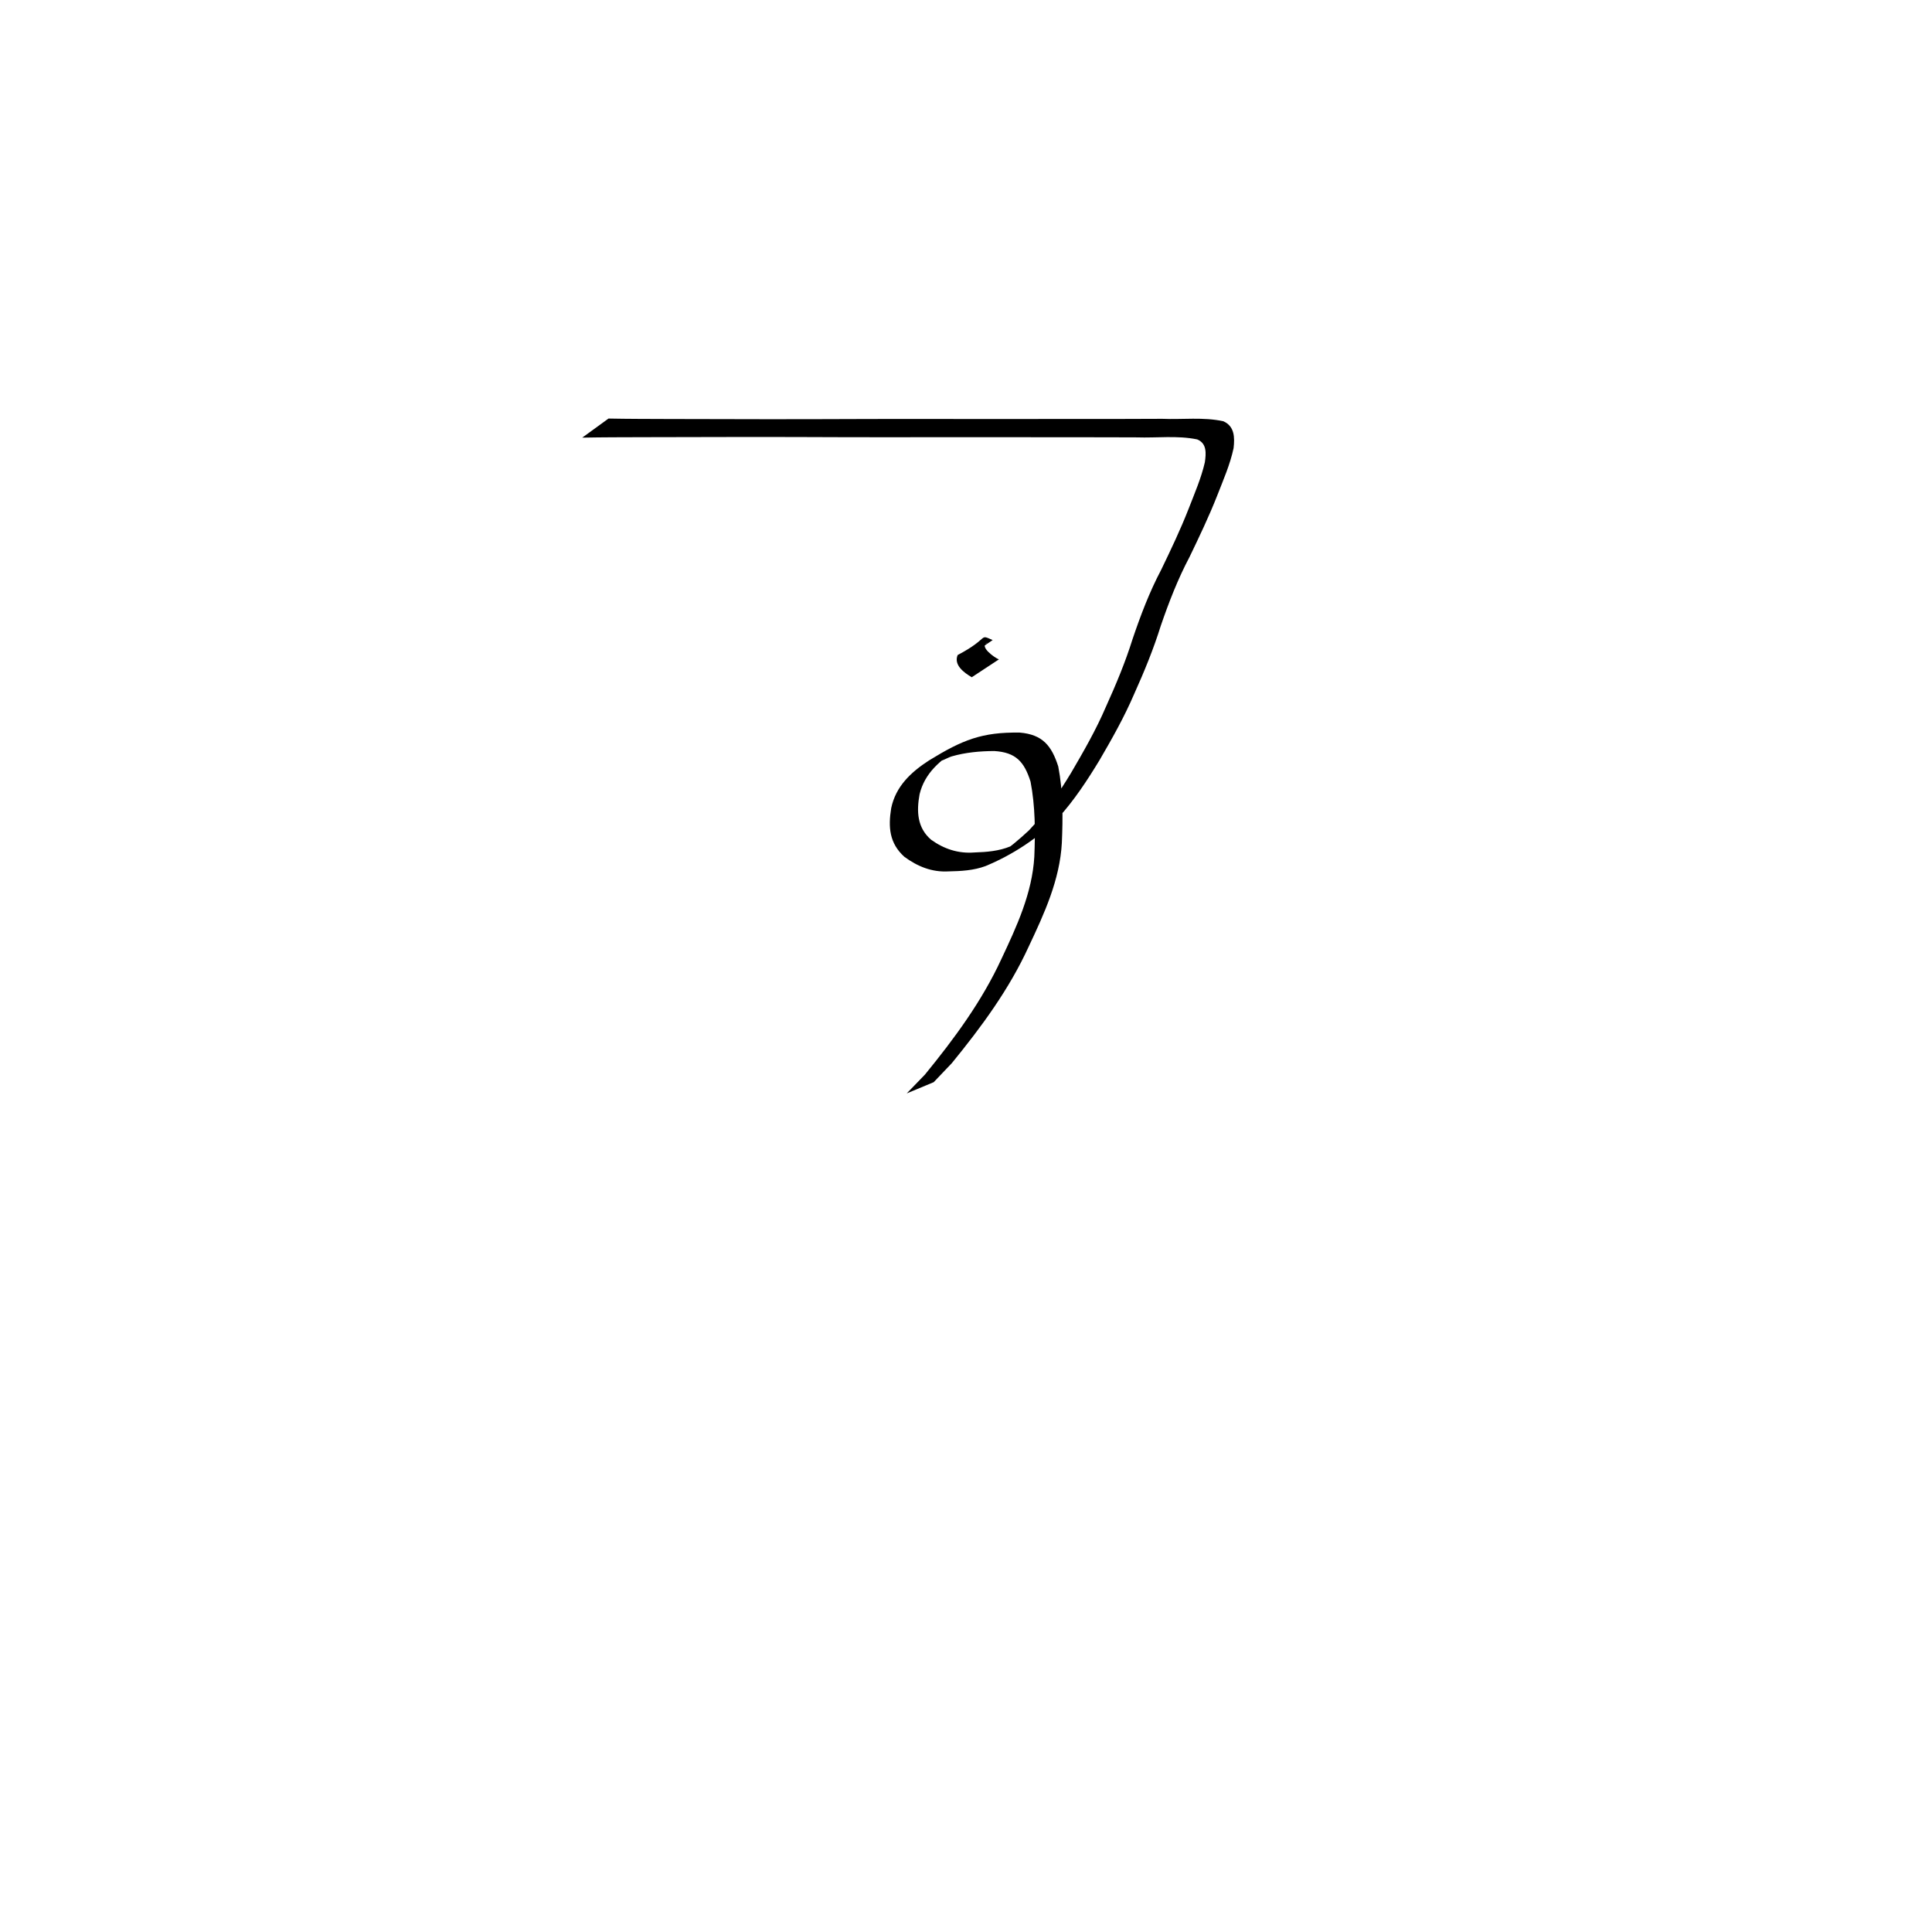
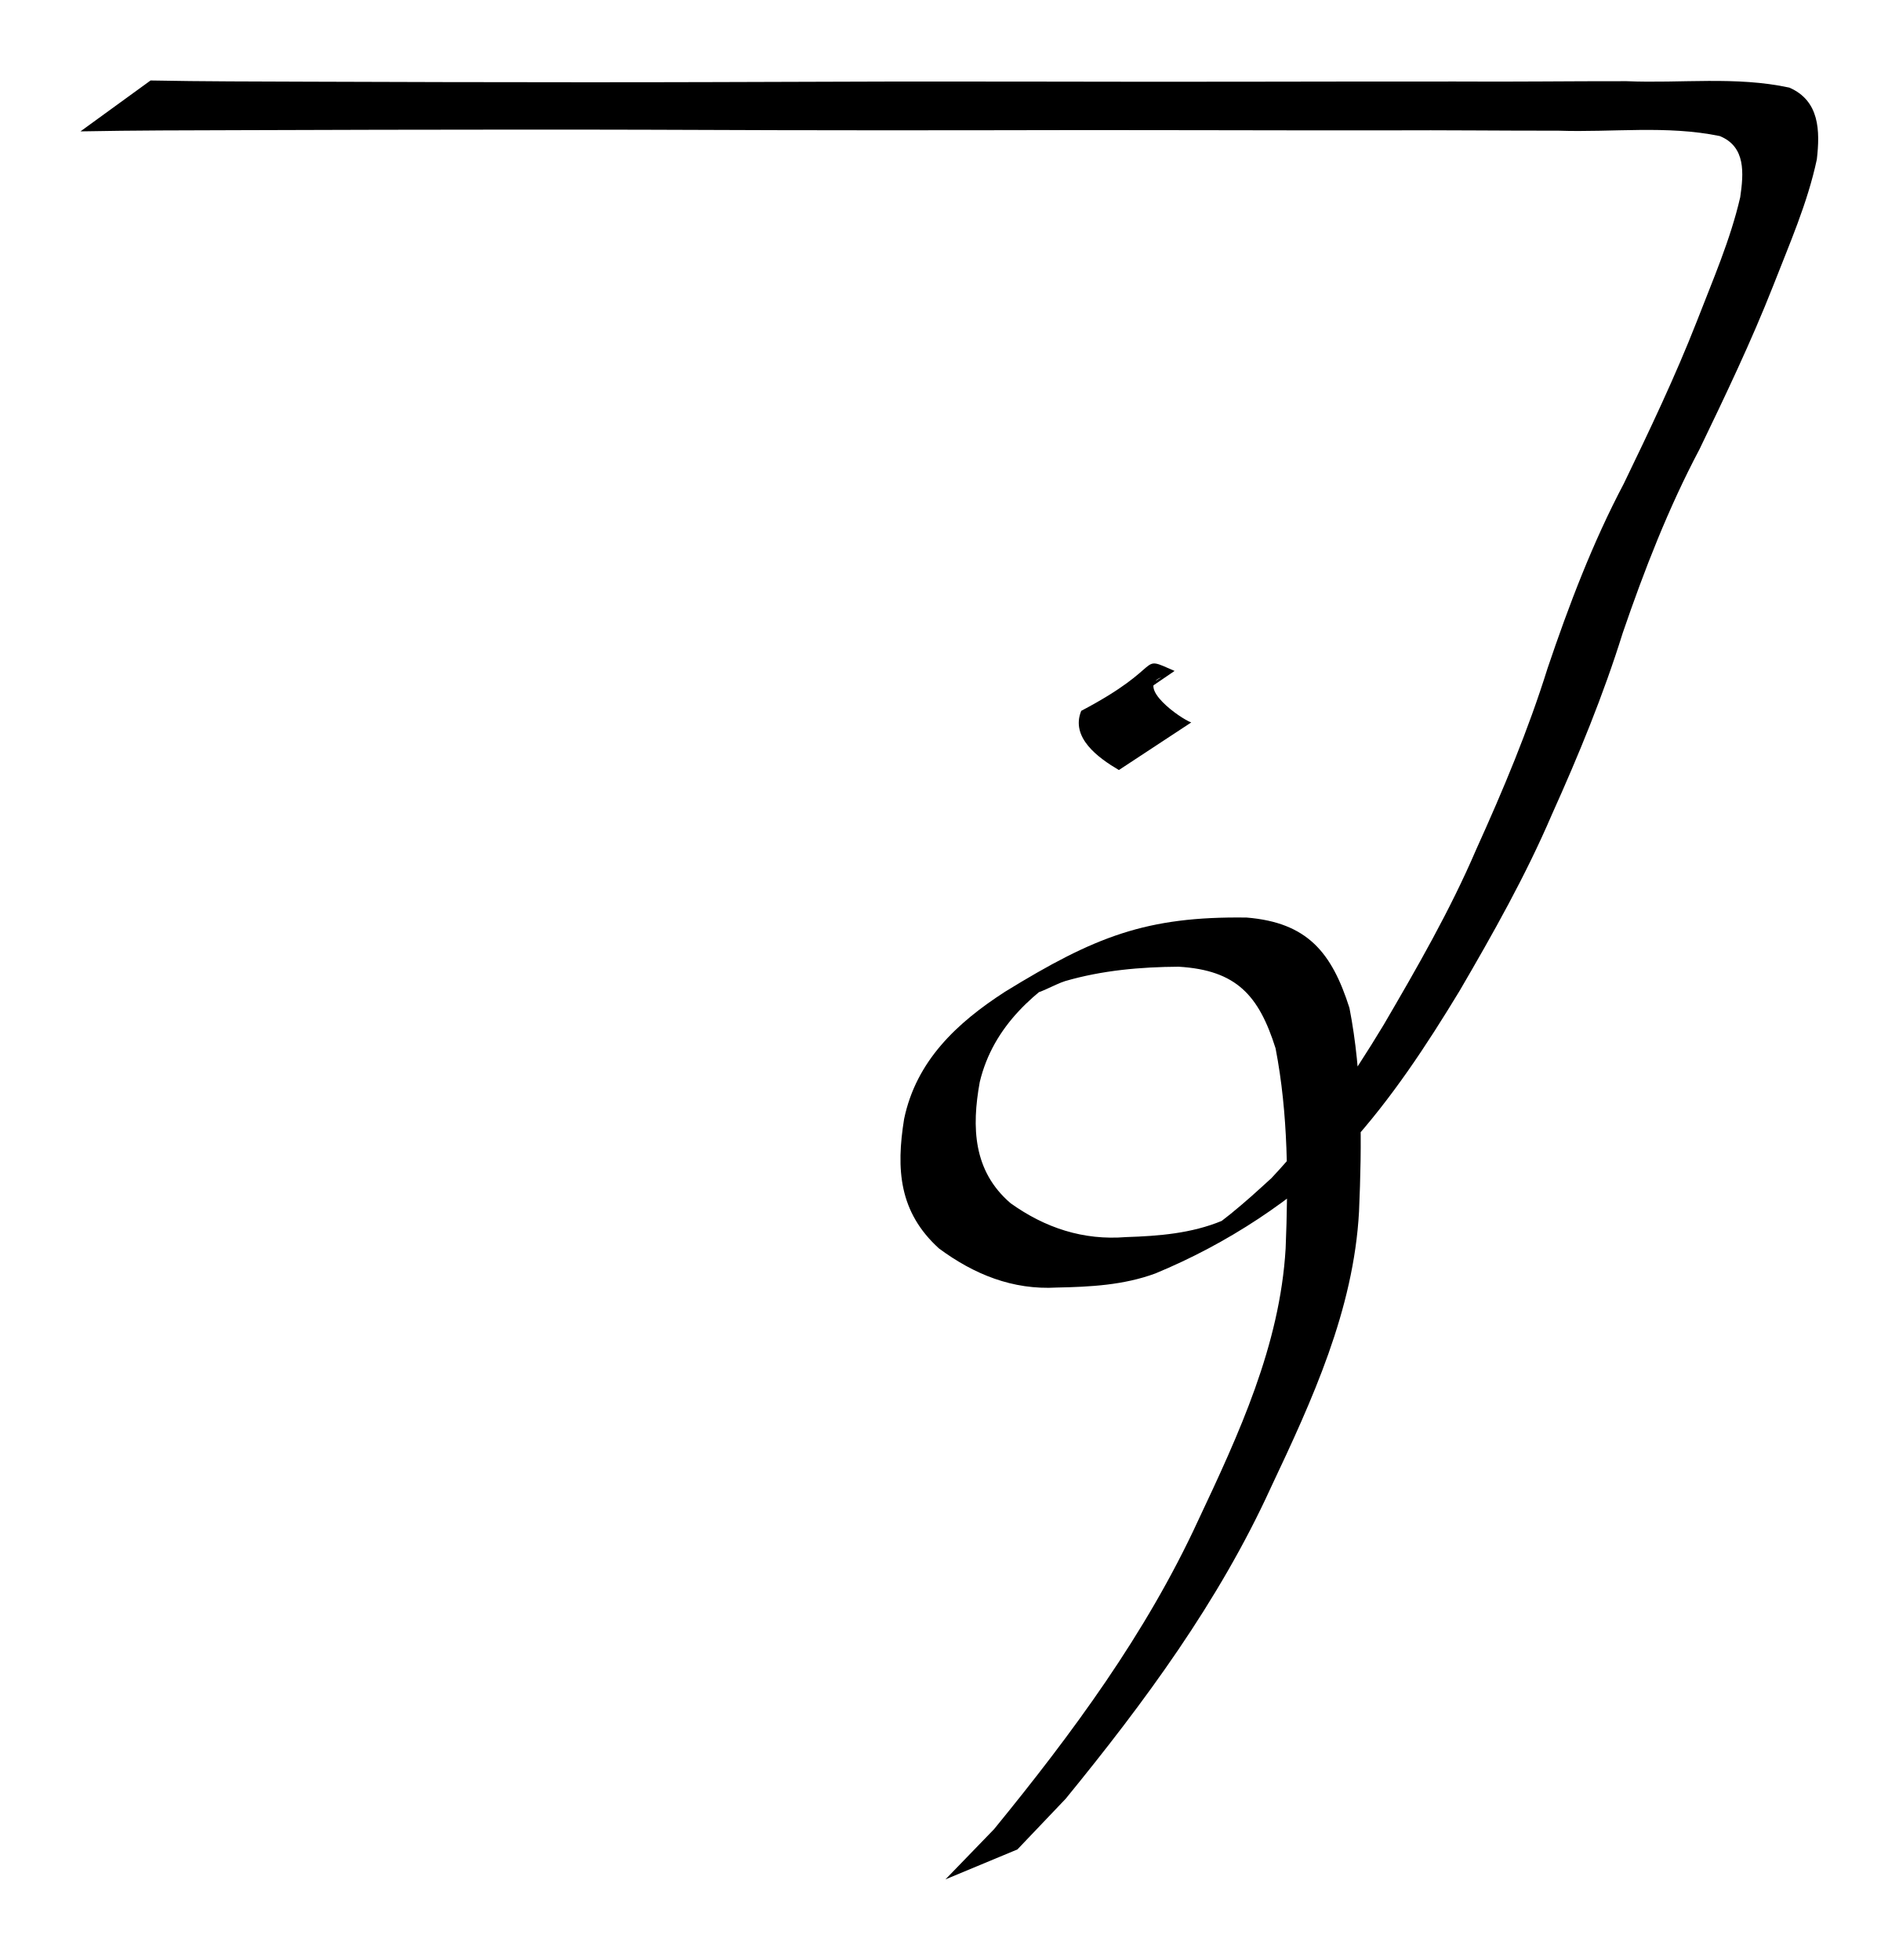
- <svg xmlns="http://www.w3.org/2000/svg" width="64px" height="64px" id="svg2985" version="1.1">
+ <svg xmlns="http://www.w3.org/2000/svg" width="23.595" height="24.358" id="svg2985" version="1.1">
  <defs id="defs2987" />
-   <g id="layer1">
+   <g id="layer1" transform="translate(-18.28704,-12.86481)">
    <path style="fill:#000000;fill-opacity:1;fill-rule:nonzero;stroke:none" id="path3005" d="m 20.16,13.865 c 0.654,0.013 1.308,0.012 1.962,0.015 1.126,0.004 2.252,0.007 3.378,0.007 1.087,9.49e-4 2.174,-0.004 3.261,-0.007 0.83,-0.004 1.659,-0.001 2.489,-0.001 0.917,0.003 1.834,0.002 2.752,7.52e-4 0.791,-0.001 1.582,-0.003 2.373,-0.002 0.708,0.005 1.416,-0.005 2.124,-0.004 0.675,0.029 1.36,-0.064 2.024,0.08 0.375,0.164 0.382,0.535 0.341,0.892 -0.116,0.545 -0.342,1.055 -0.543,1.572 -0.272,0.691 -0.593,1.362 -0.915,2.03 -0.387,0.731 -0.686,1.502 -0.954,2.283 -0.241,0.773 -0.549,1.521 -0.881,2.258 -0.326,0.76 -0.731,1.478 -1.147,2.191 -0.411,0.677 -0.844,1.337 -1.377,1.924 -0.689,0.677 -1.508,1.217 -2.403,1.587 -0.392,0.145 -0.809,0.167 -1.223,0.175 -0.551,0.032 -1.03,-0.164 -1.465,-0.485 -0.498,-0.452 -0.535,-0.984 -0.434,-1.61 0.151,-0.724 0.658,-1.196 1.254,-1.581 1.116,-0.686 1.755,-0.939 3.002,-0.922 0.759,0.062 1.059,0.437 1.278,1.123 0.162,0.832 0.155,1.688 0.119,2.532 -0.067,1.224 -0.582,2.342 -1.097,3.432 -0.647,1.416 -1.569,2.665 -2.548,3.864 -0.2,0.21 -0.4,0.42 -0.6,0.63 0,0 -0.894,0.372 -0.894,0.372 l 0,0 c 0.201,-0.208 0.403,-0.416 0.604,-0.624 0.972,-1.19 1.887,-2.429 2.534,-3.832 0.507,-1.076 1.018,-2.178 1.089,-3.384 0.034,-0.829 0.033,-1.671 -0.125,-2.488 -0.207,-0.655 -0.483,-0.971 -1.204,-1.014 -0.476,0.003 -0.95,0.045 -1.409,0.178 -0.115,0.033 -0.421,0.206 -0.341,0.117 0.149,-0.165 0.374,-0.24 0.562,-0.36 -0.593,0.353 -1.116,0.798 -1.284,1.498 -0.102,0.562 -0.083,1.106 0.383,1.506 0.429,0.307 0.903,0.464 1.436,0.421 0.405,-0.013 0.811,-0.045 1.19,-0.202 0.385,-0.174 0.526,-0.248 -0.416,0.28 -0.091,0.051 0.178,-0.109 0.263,-0.169 0.187,-0.13 0.345,-0.263 0.516,-0.413 0.085,-0.075 0.168,-0.152 0.252,-0.228 0.544,-0.578 0.986,-1.228 1.396,-1.907 0.415,-0.71 0.825,-1.422 1.15,-2.18 0.333,-0.735 0.645,-1.479 0.886,-2.25 0.265,-0.784 0.56,-1.561 0.947,-2.294 0.321,-0.664 0.639,-1.331 0.908,-2.018 0.196,-0.508 0.416,-1.009 0.539,-1.542 0.043,-0.297 0.071,-0.628 -0.254,-0.76 -0.658,-0.136 -1.338,-0.044 -2.005,-0.067 -0.705,0.001 -1.409,-0.008 -2.114,-0.004 -0.789,0.001 -1.579,-7.43e-4 -2.368,-0.002 -0.918,-0.002 -1.836,-0.002 -2.754,7.52e-4 -0.829,5.9e-5 -1.657,0.002 -2.486,-0.001 -1.081,-0.004 -2.161,-0.008 -3.242,-0.007 -1.133,3.86e-4 -2.266,0.003 -3.399,0.007 -0.668,0.002 -1.335,0.002 -2.003,0.015 0,0 0.873,-0.634 0.873,-0.634 z" />
    <path style="fill:#000000;fill-opacity:1;fill-rule:nonzero;stroke:none" id="path3009" d="m 32.19,22.434 c -0.256,-0.151 -0.603,-0.402 -0.467,-0.735 1.08,-0.568 0.682,-0.706 1.16,-0.496 0,0 -0.889,0.606 -0.889,0.606 l 0,0 c -0.407,-0.059 -0.115,0.003 0.723,-0.526 -0.318,0.116 0.234,0.51 0.373,0.56 0,0 -0.9,0.592 -0.9,0.592 z" />
  </g>
</svg>
